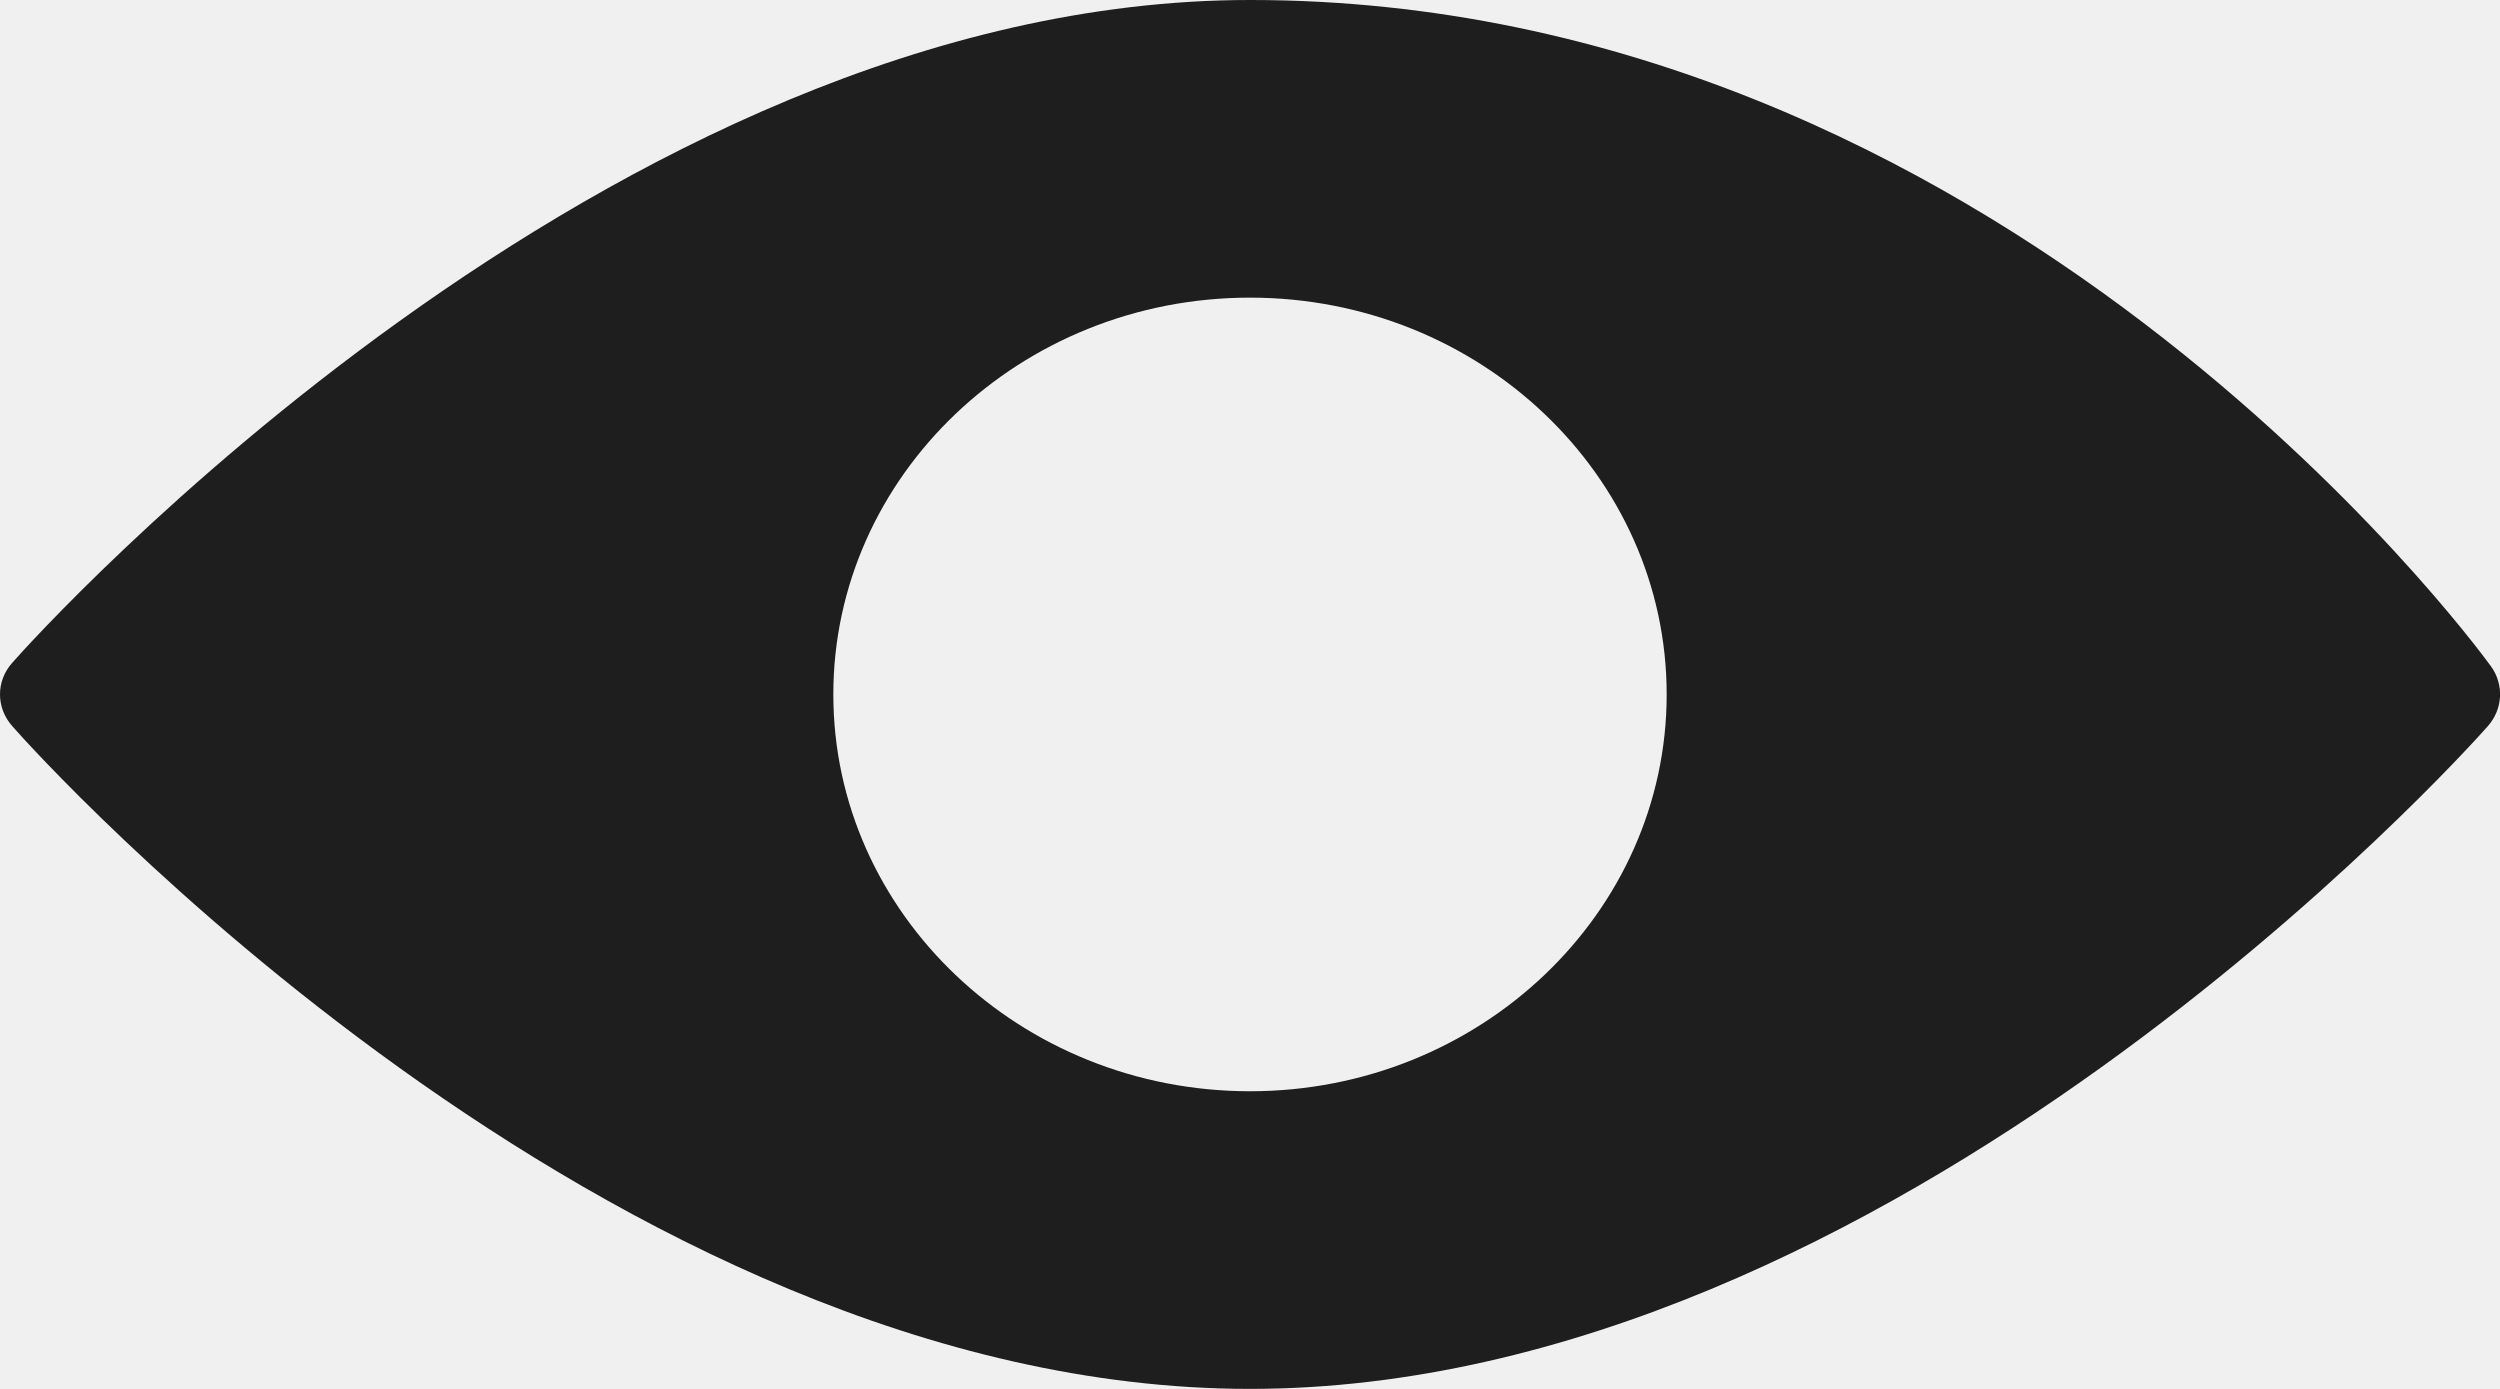
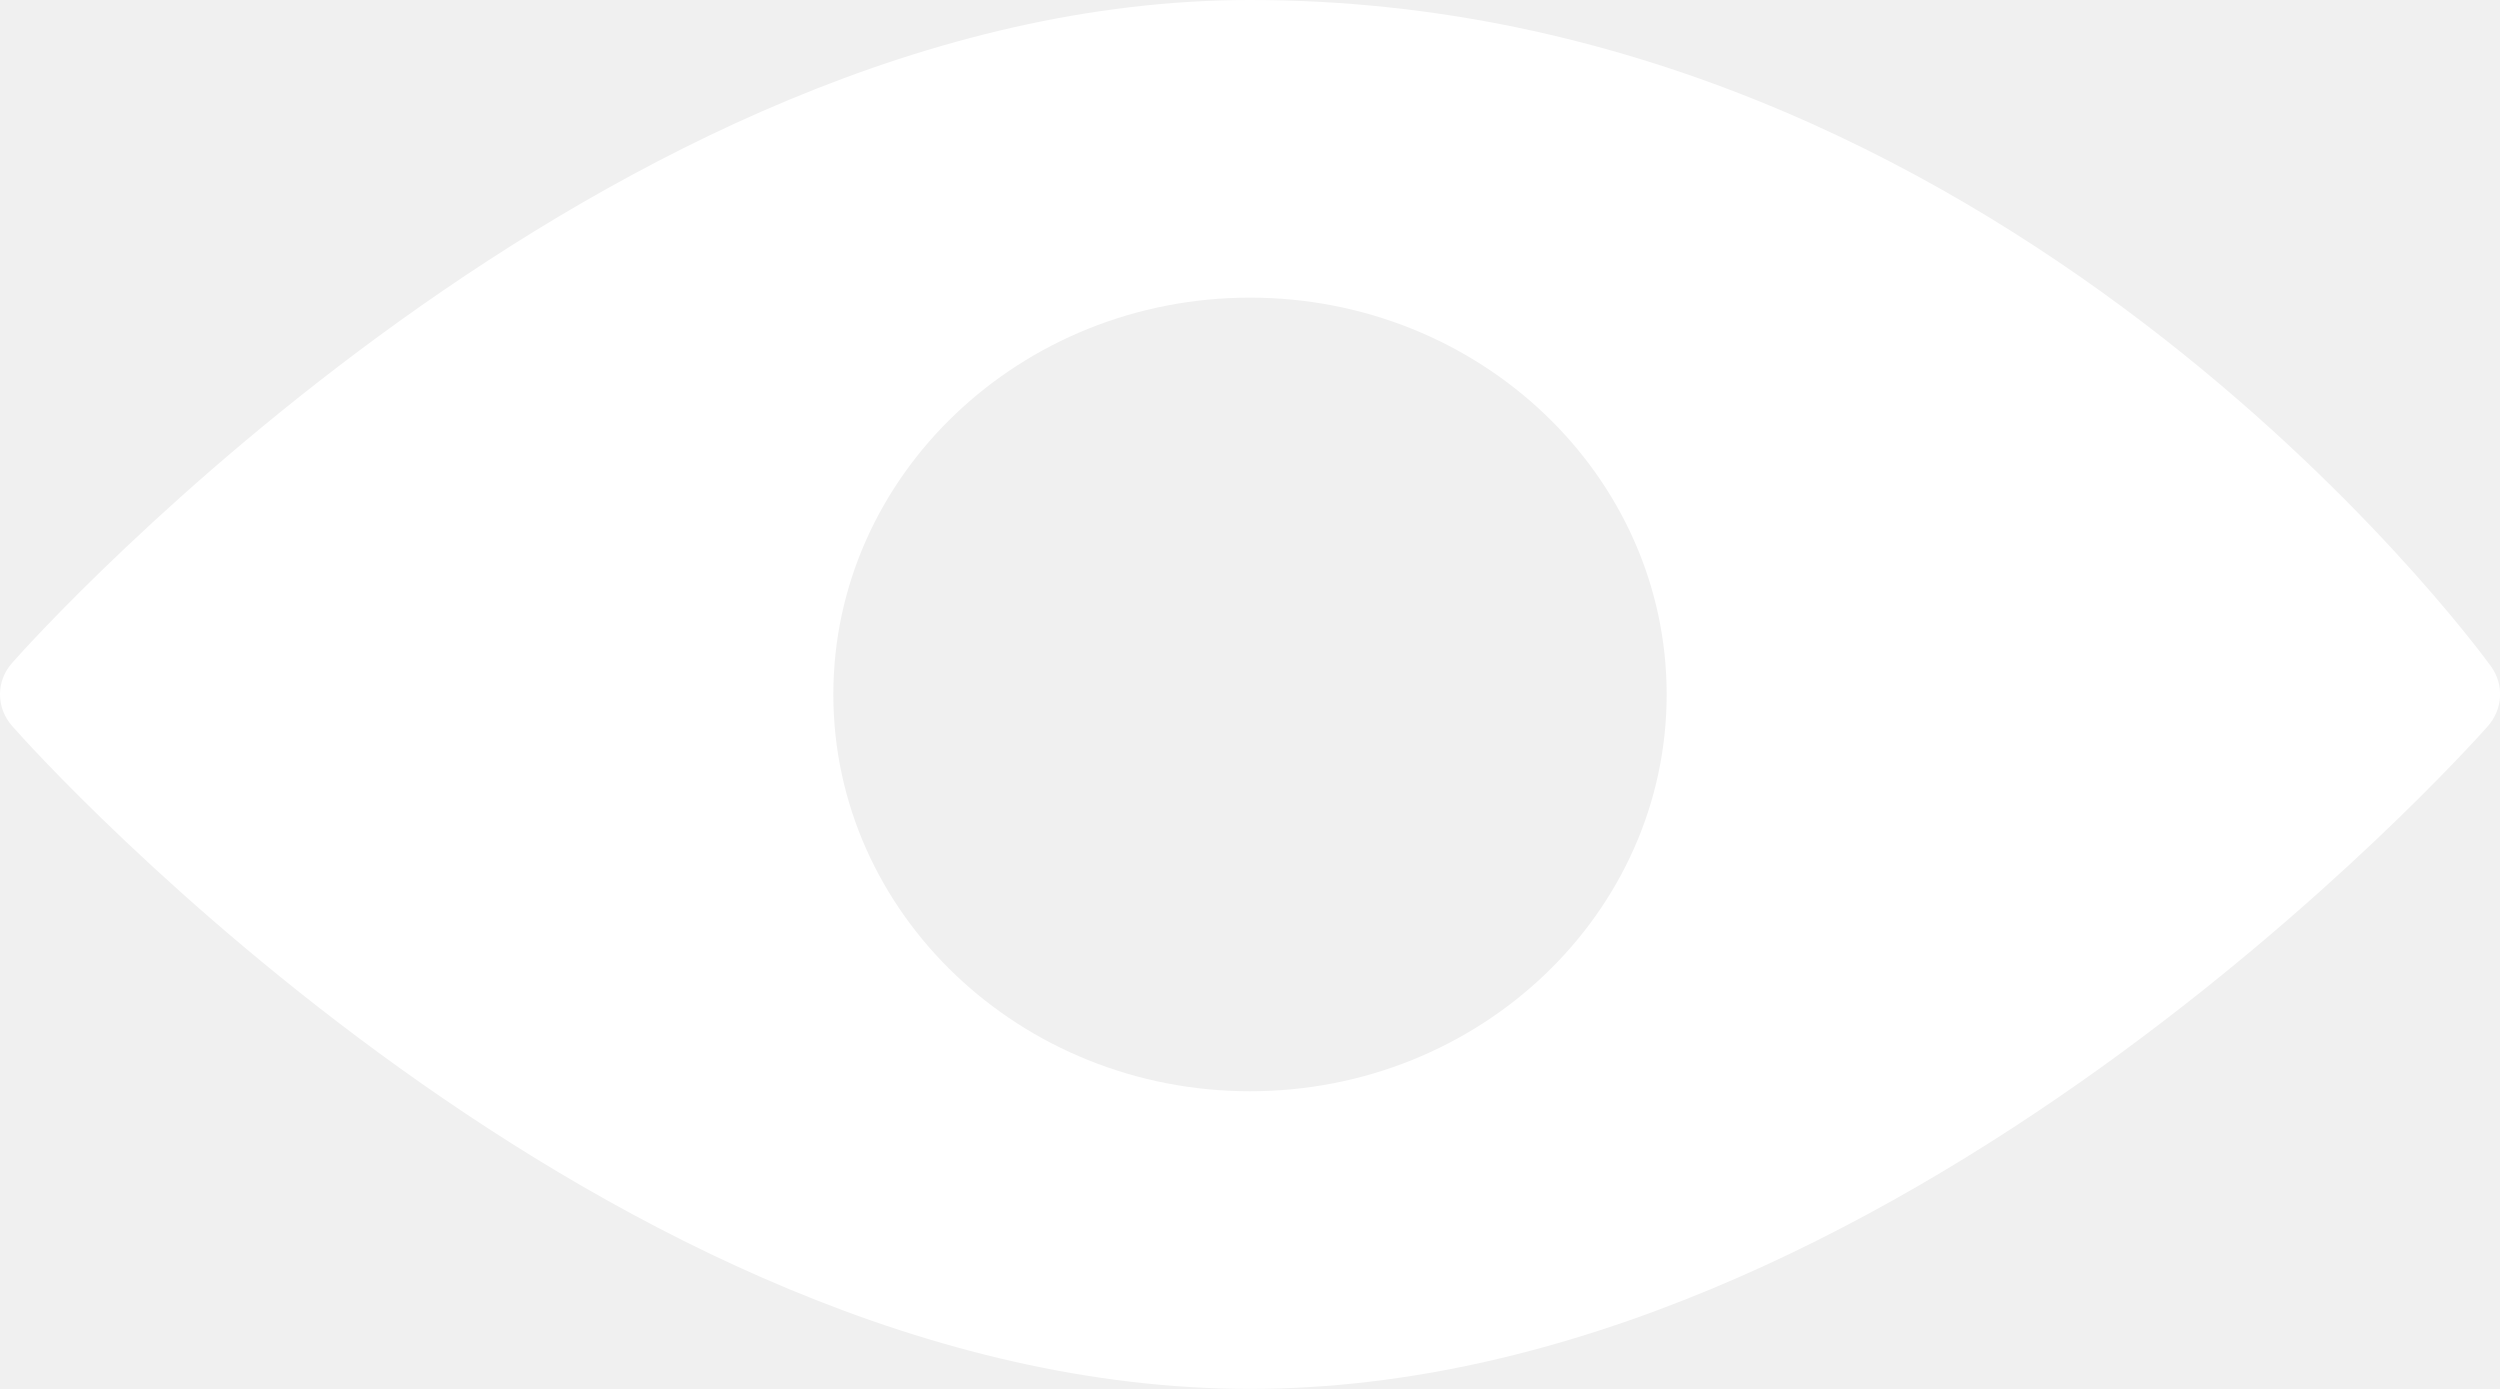
<svg xmlns="http://www.w3.org/2000/svg" width="18" height="10" viewBox="0 0 18 10">
-   <path fill="#1E1E1E" fill-rule="evenodd" d="M9 7.857C7.346 7.857 6 6.576 6 5c0-1.576 1.346-2.857 3-2.857S12 3.423 12 5c0 1.576-1.346 2.857-3 2.857m8.934-3.061C17.791 4.6 14.385 0 9 0 4.38 0 .262 4.574.09 4.77c-.12.132-.12.327 0 .46C.261 5.427 4.38 10 9 10c4.621 0 8.738-4.574 8.911-4.77.11-.123.12-.301.023-.434" />
+   <path fill="#ffffff" fill-rule="evenodd" d="M9 7.857C7.346 7.857 6 6.576 6 5c0-1.576 1.346-2.857 3-2.857S12 3.423 12 5c0 1.576-1.346 2.857-3 2.857m8.934-3.061C17.791 4.6 14.385 0 9 0 4.38 0 .262 4.574.09 4.77c-.12.132-.12.327 0 .46C.261 5.427 4.38 10 9 10c4.621 0 8.738-4.574 8.911-4.77.11-.123.12-.301.023-.434" />
</svg>
